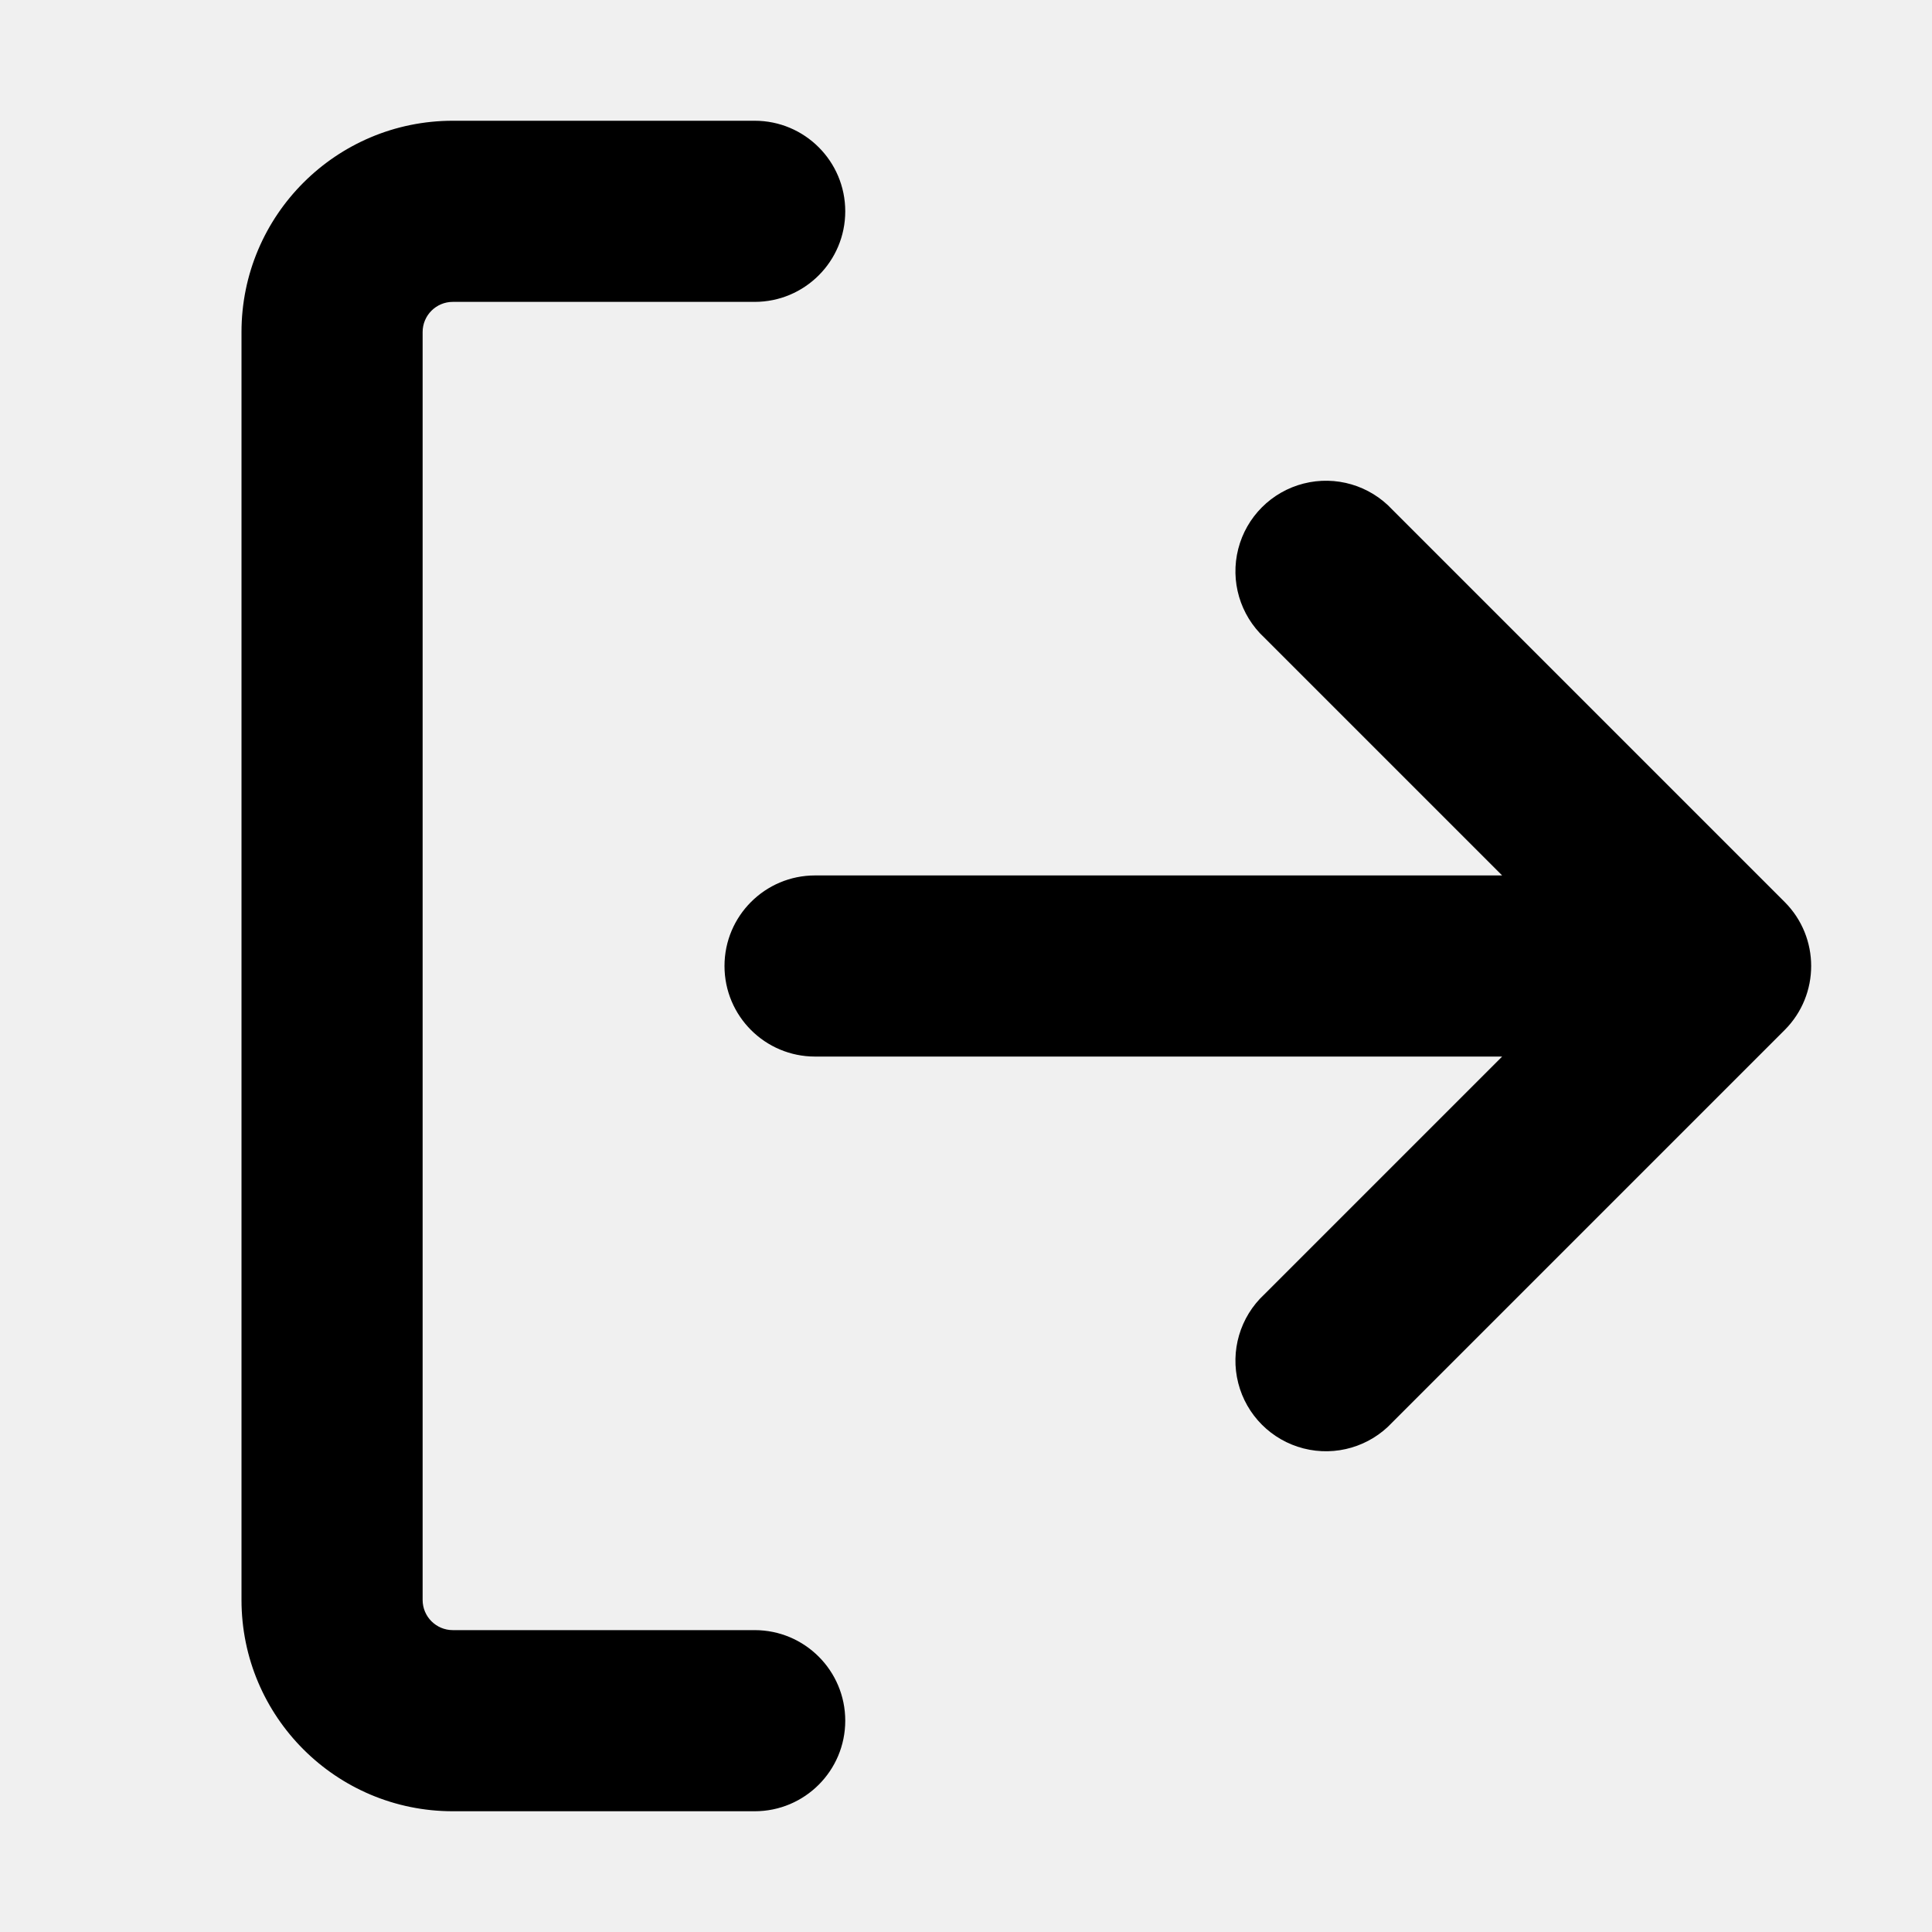
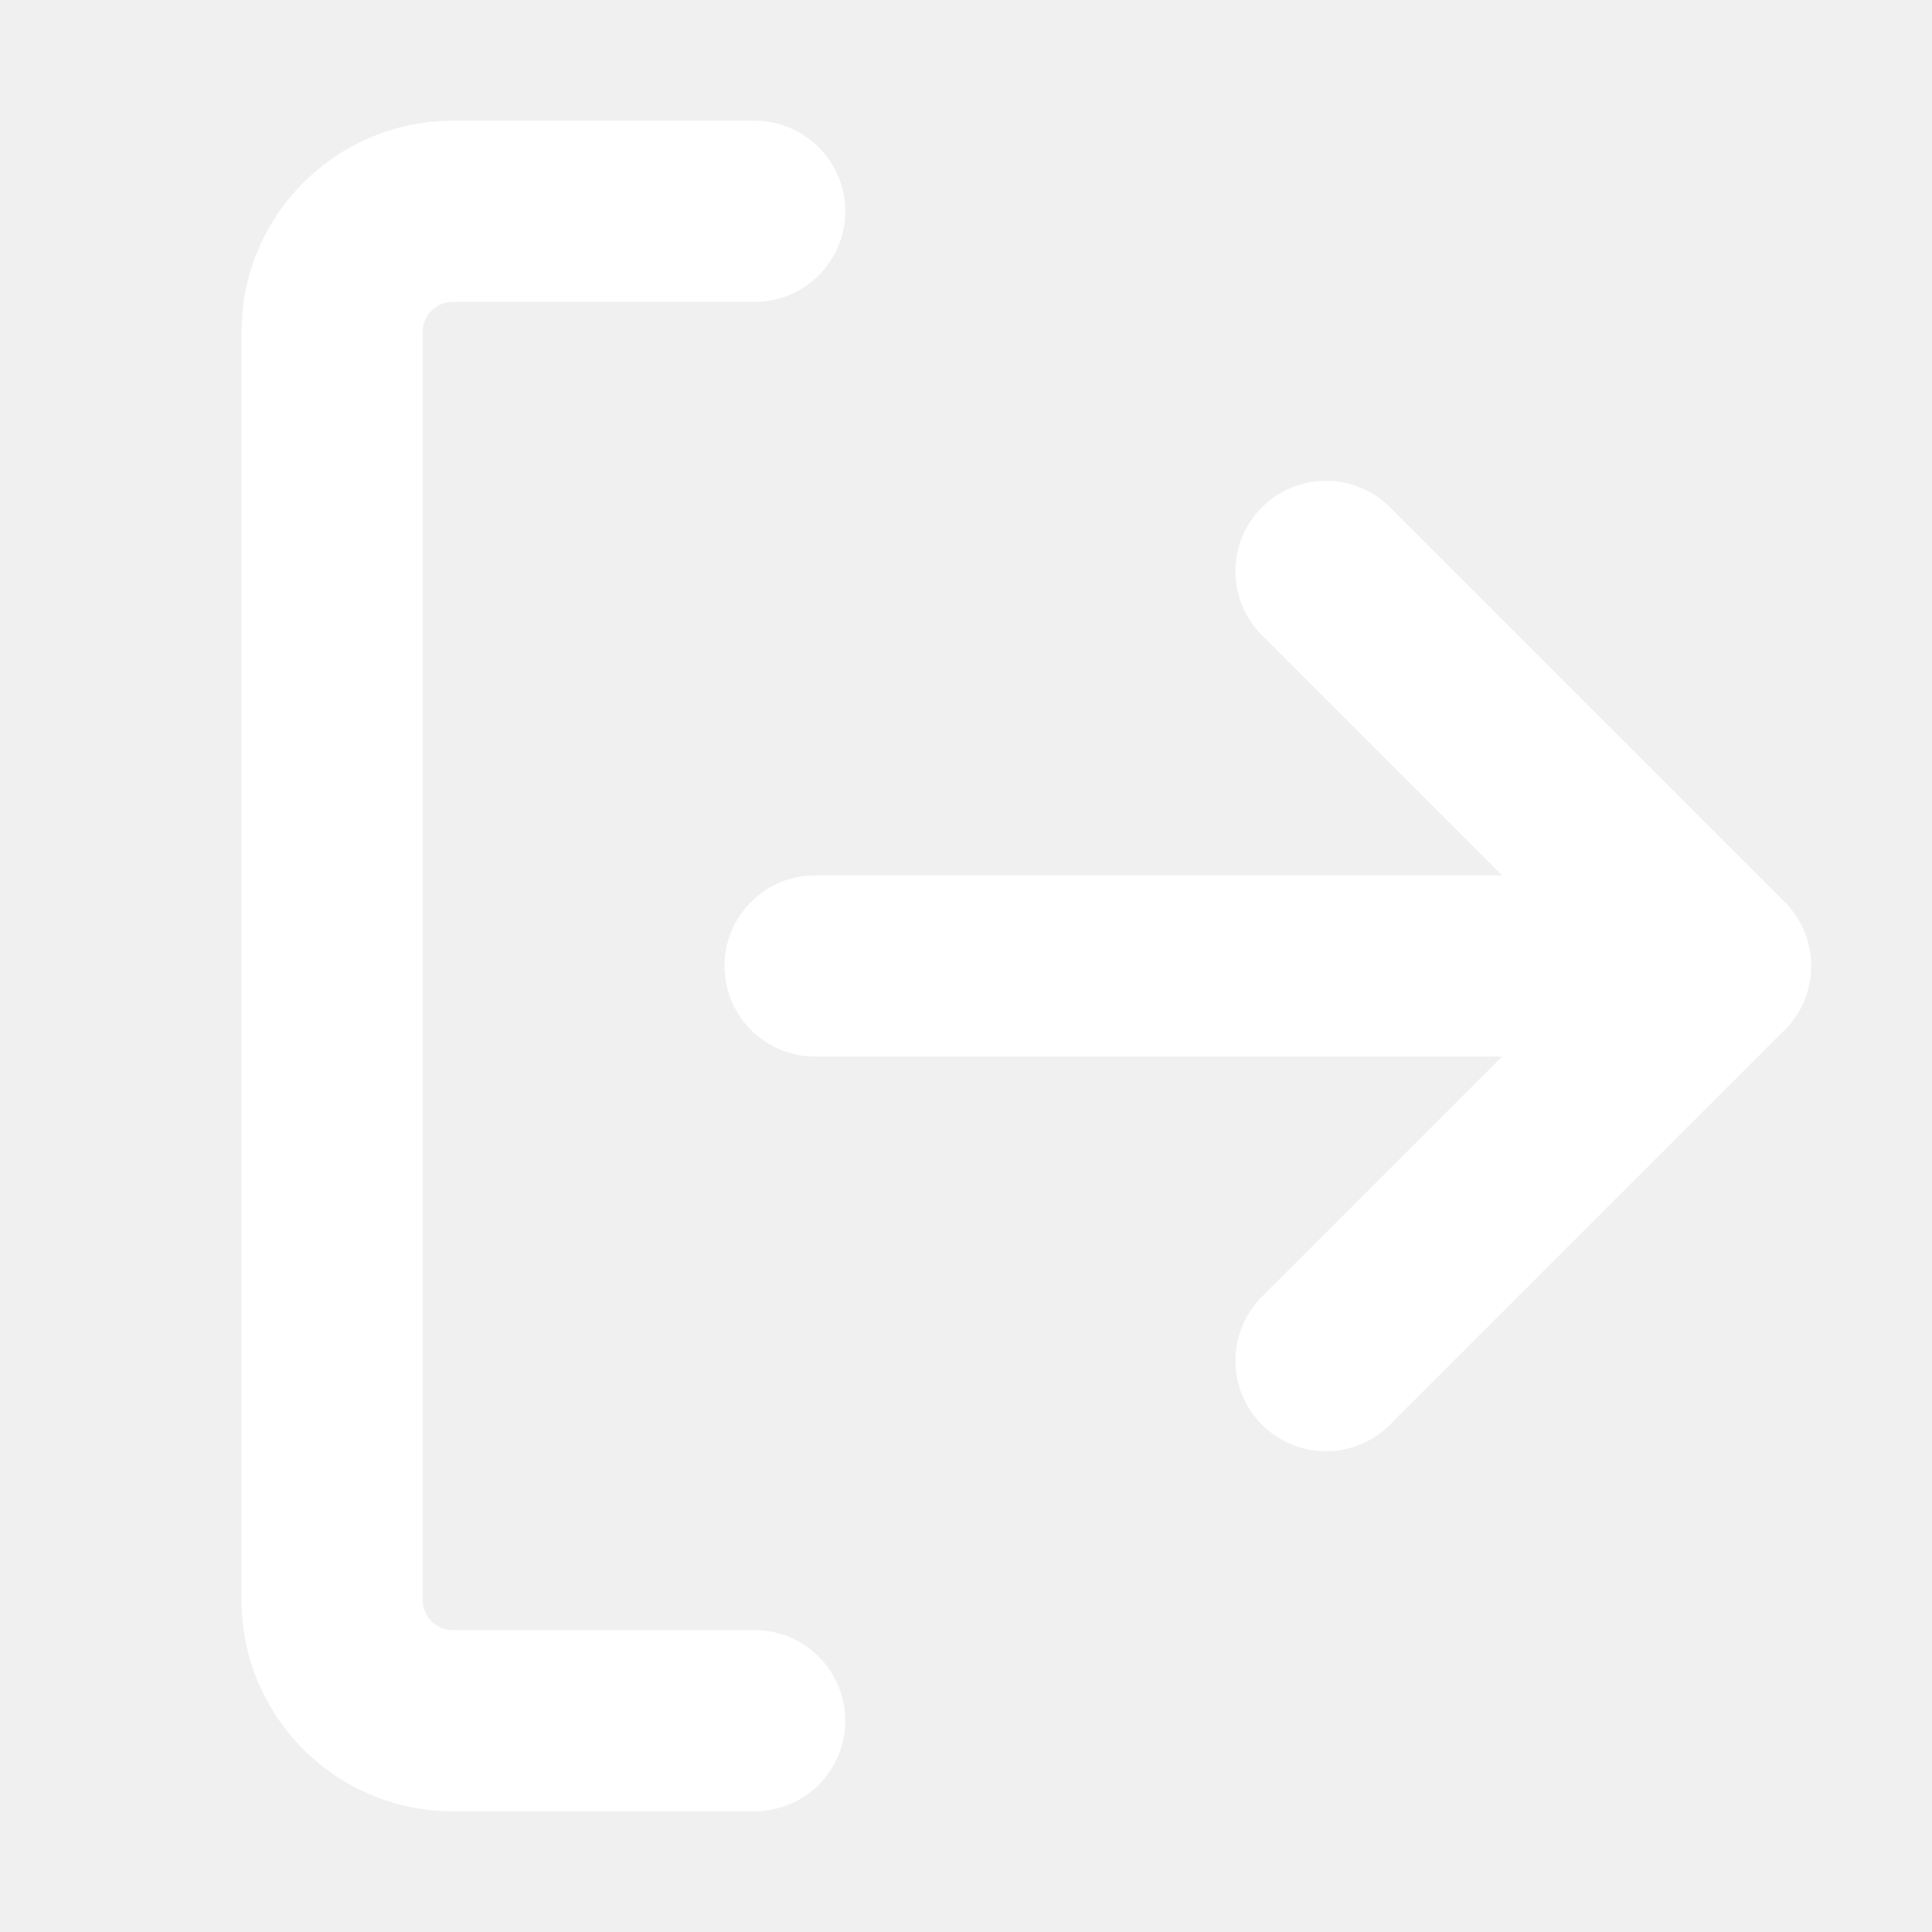
- <svg xmlns="http://www.w3.org/2000/svg" class="octicon octicon-sign-out v-align-middle" viewBox="0 0 16 16" version="1.1" width="16" height="16" aria-hidden="true">
+ <svg xmlns="http://www.w3.org/2000/svg" class="octicon octicon-sign-out v-align-middle" viewBox="0 0 16 16" version="1.1" width="16" height="16" aria-hidden="true" fill="#fff">
  <path fill-rule="evenodd" d="M2 2.75C2 1.784 2.784 1 3.75 1h2.5a.75.75 0 010 1.5h-2.5a.25.25 0 00-.25.25v10.5c0 .138.112.25.25.25h2.5a.75.75 0 010 1.5h-2.5A1.75 1.75 0 012 13.25V2.75zm10.44 4.5H6.75a.75.75 0 000 1.5h5.69l-1.97 1.97a.75.75 0 101.06 1.06l3.25-3.25a.75.75 0 000-1.06l-3.25-3.25a.75.75 0 10-1.06 1.06l1.97 1.97z" />
</svg>
